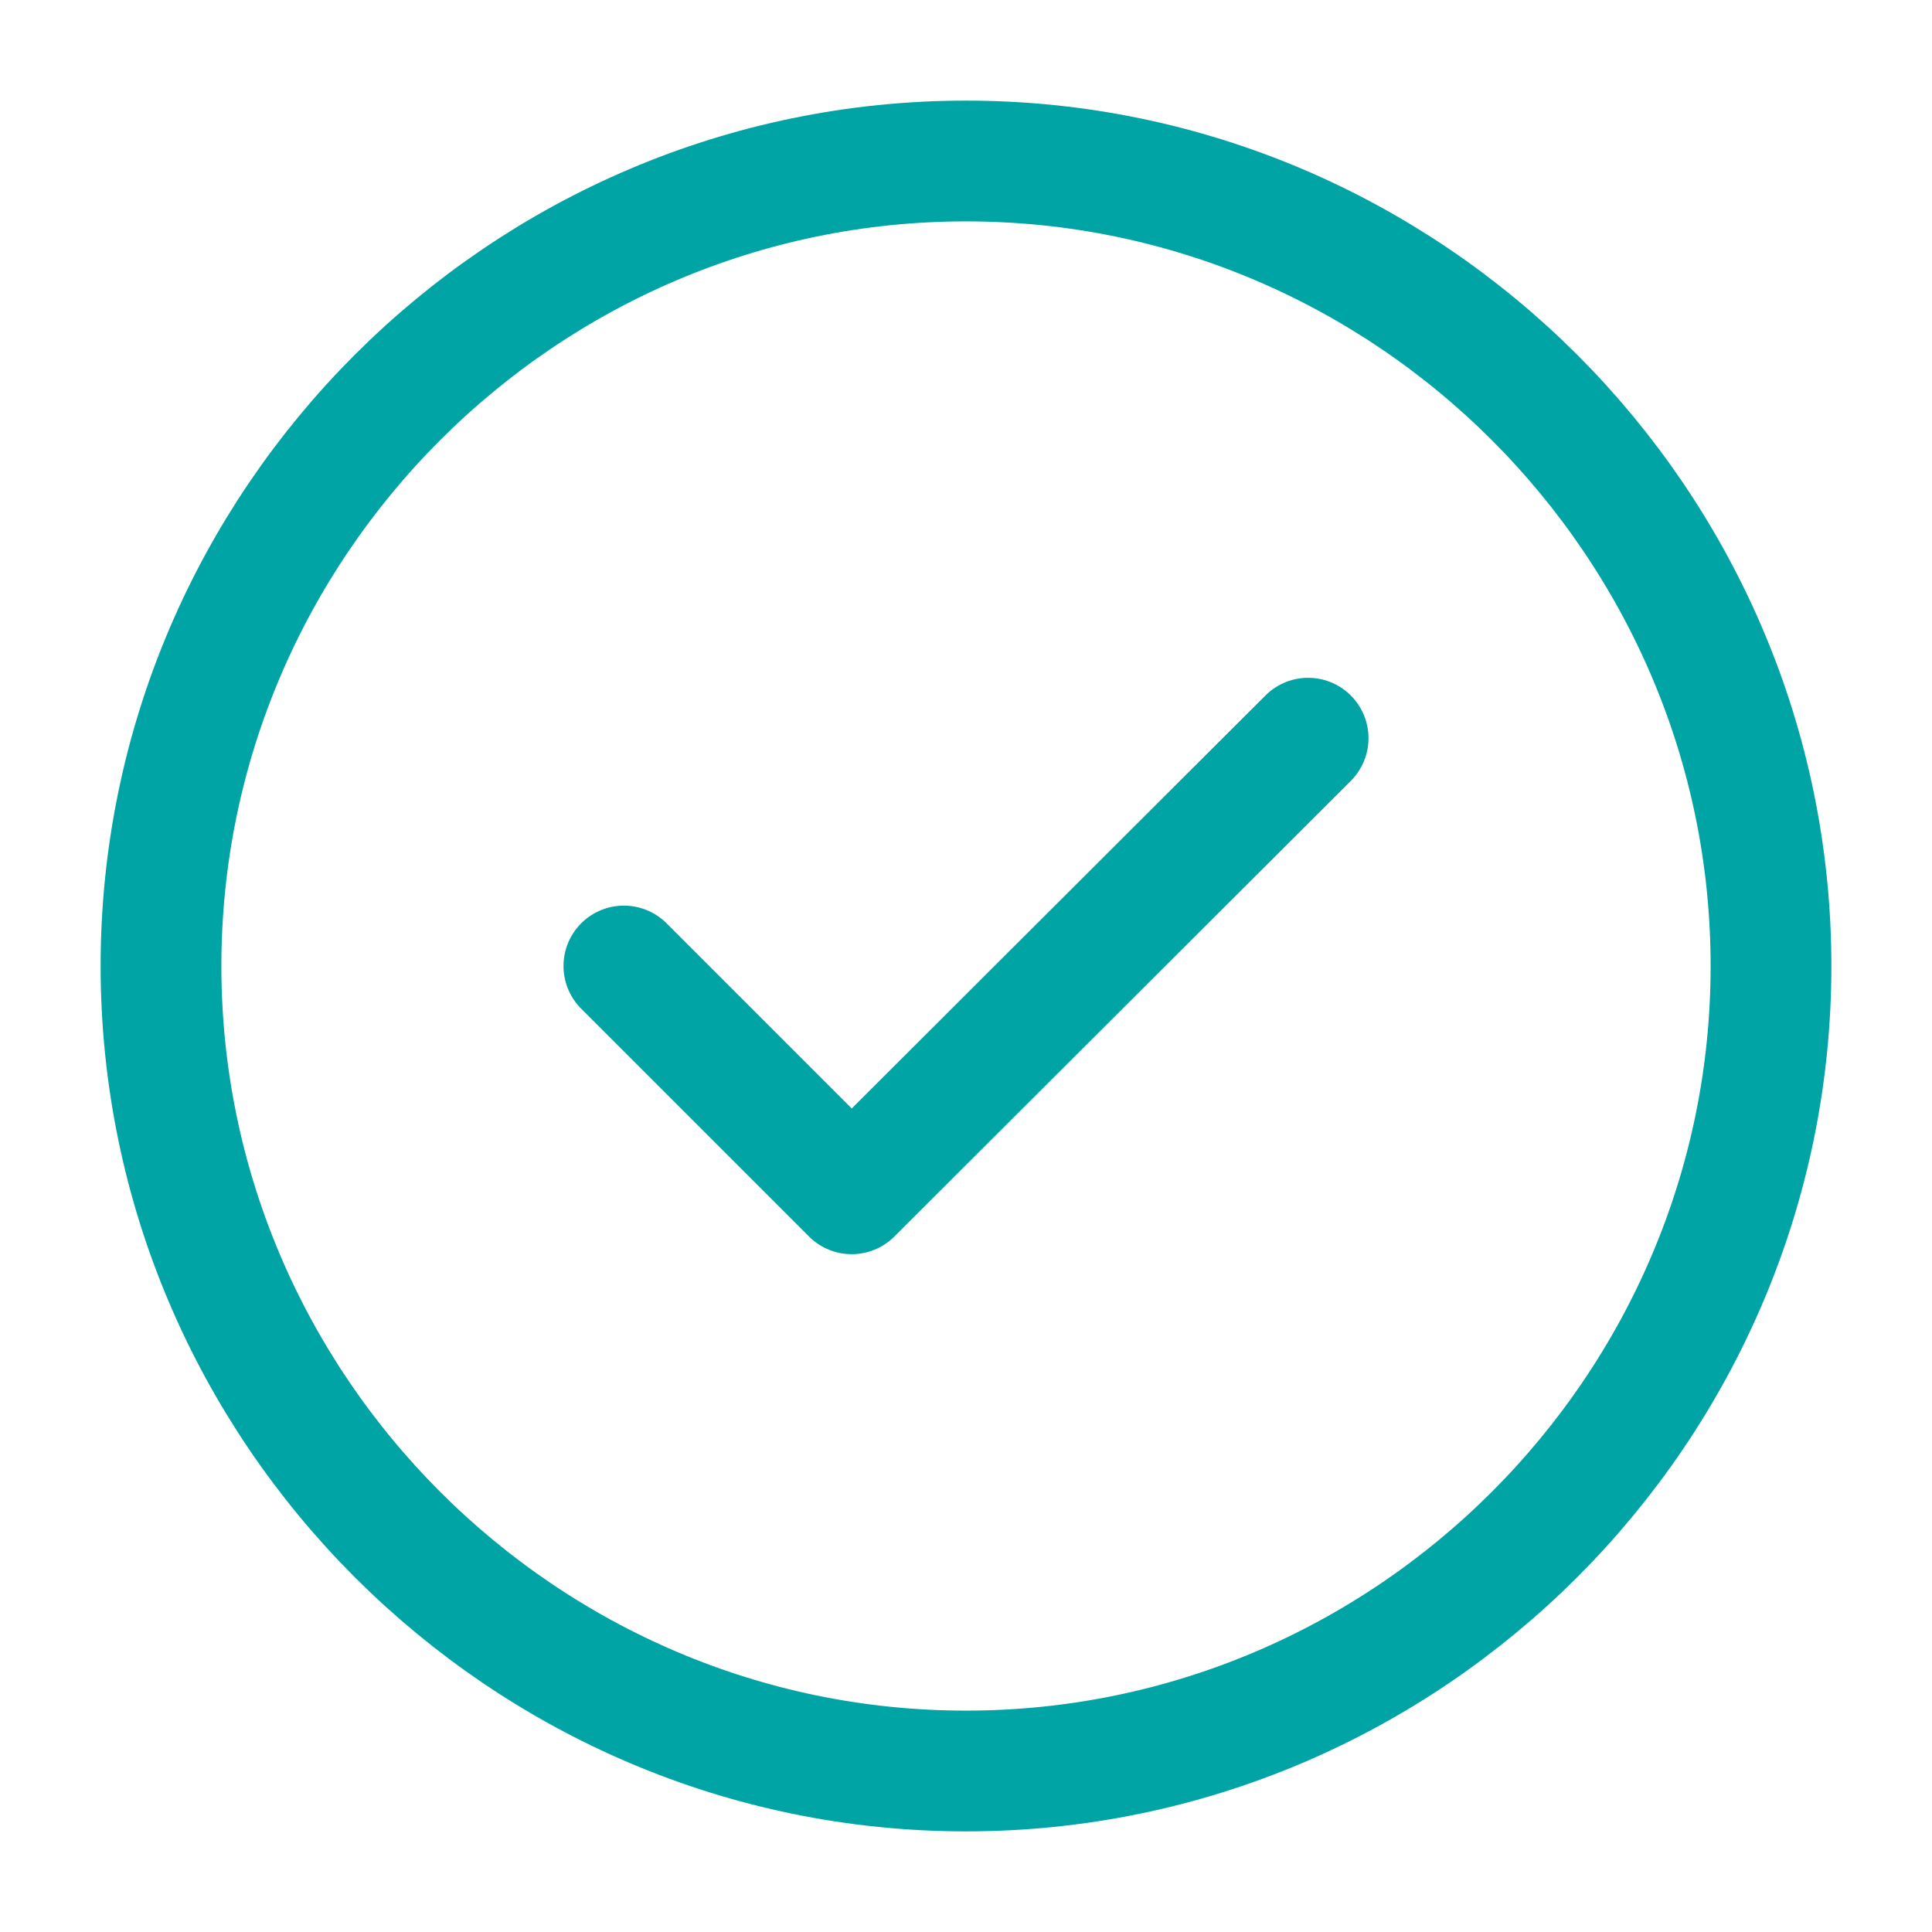
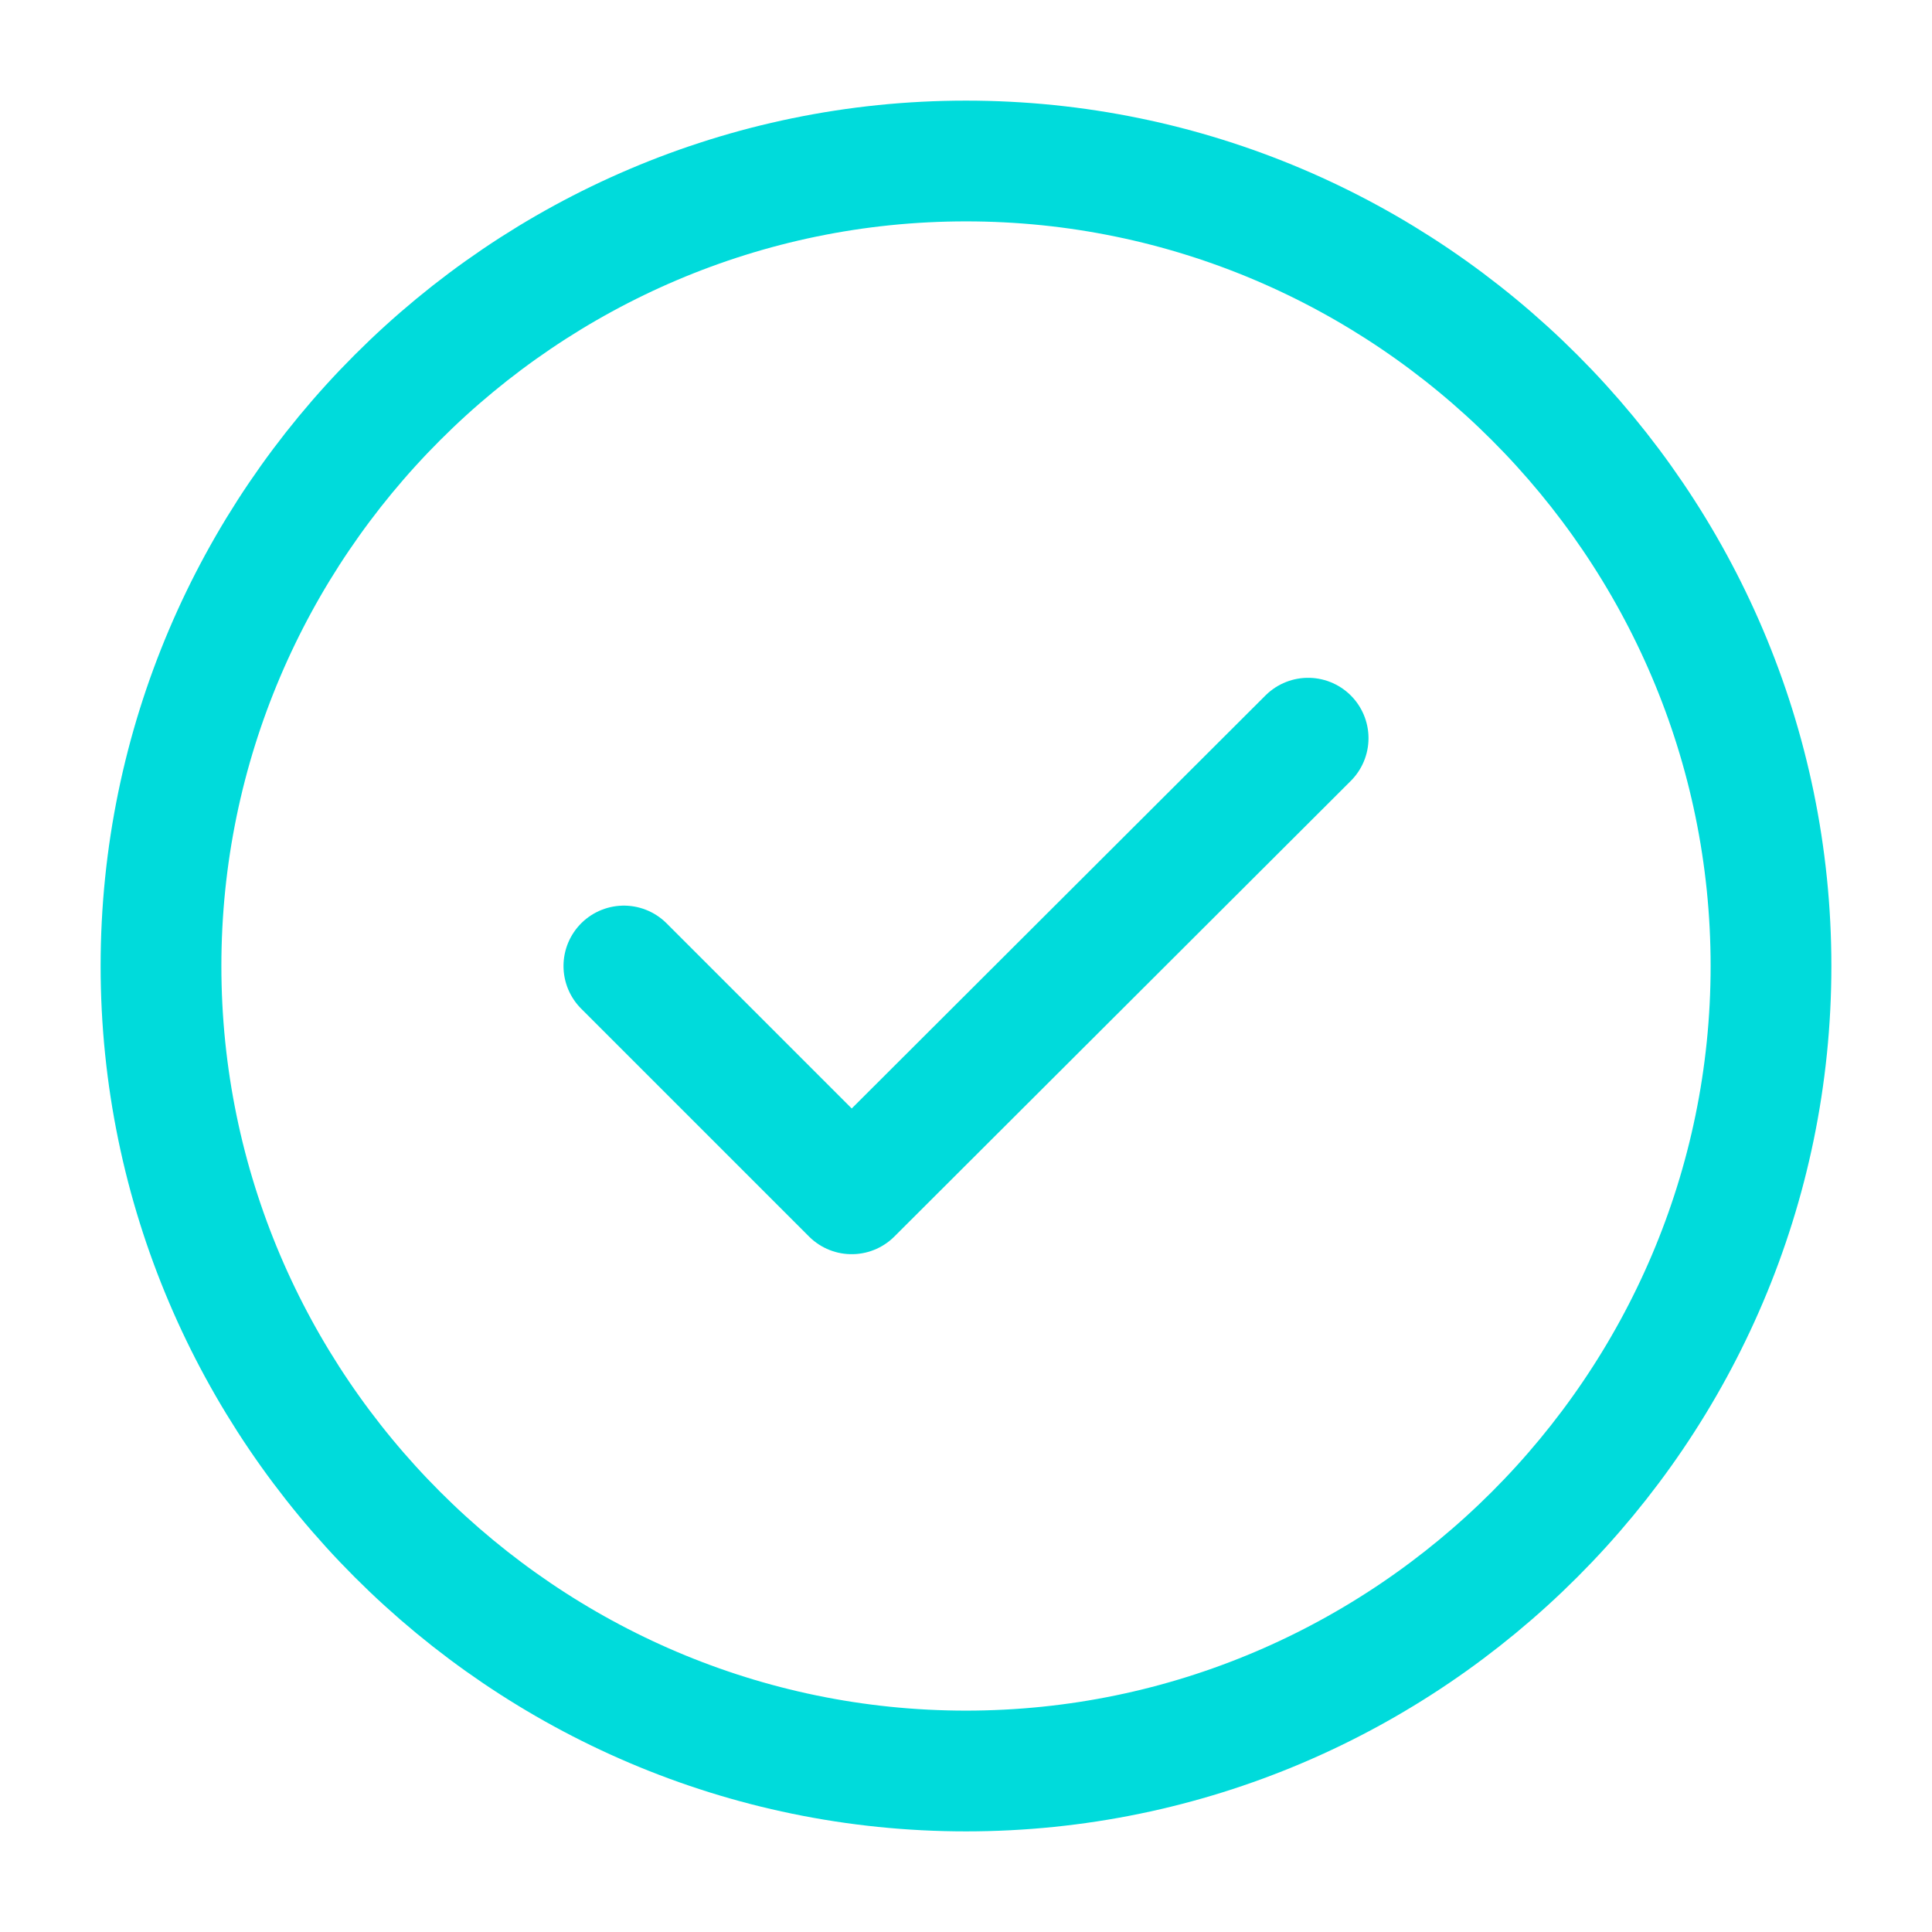
<svg xmlns="http://www.w3.org/2000/svg" width="24" height="24" viewBox="0 0 24 24" fill="none">
-   <path d="M12 22C17.5 22 22 17.5 22 12C22 6.5 17.5 2 12 2C6.5 2 2 6.5 2 12C2 17.5 6.5 22 12 22Z" stroke="#00A4A4" stroke-width="1.5" stroke-linecap="round" stroke-linejoin="round" />
-   <path d="M7.75 12L10.58 14.83L16.25 9.17" stroke="#00A4A4" stroke-width="1.5" stroke-linecap="round" stroke-linejoin="round" />
+   <path d="M12 22C17.5 22 22 17.5 22 12C22 6.5 17.5 2 12 2C6.5 2 2 6.5 2 12C2 17.5 6.5 22 12 22Z" stroke="#00DBDB" stroke-width="1.5" stroke-linecap="round" stroke-linejoin="round" />
+   <path d="M7.75 12L10.58 14.83L16.25 9.17" stroke="#00DBDB" stroke-width="1.5" stroke-linecap="round" stroke-linejoin="round" />
</svg>
